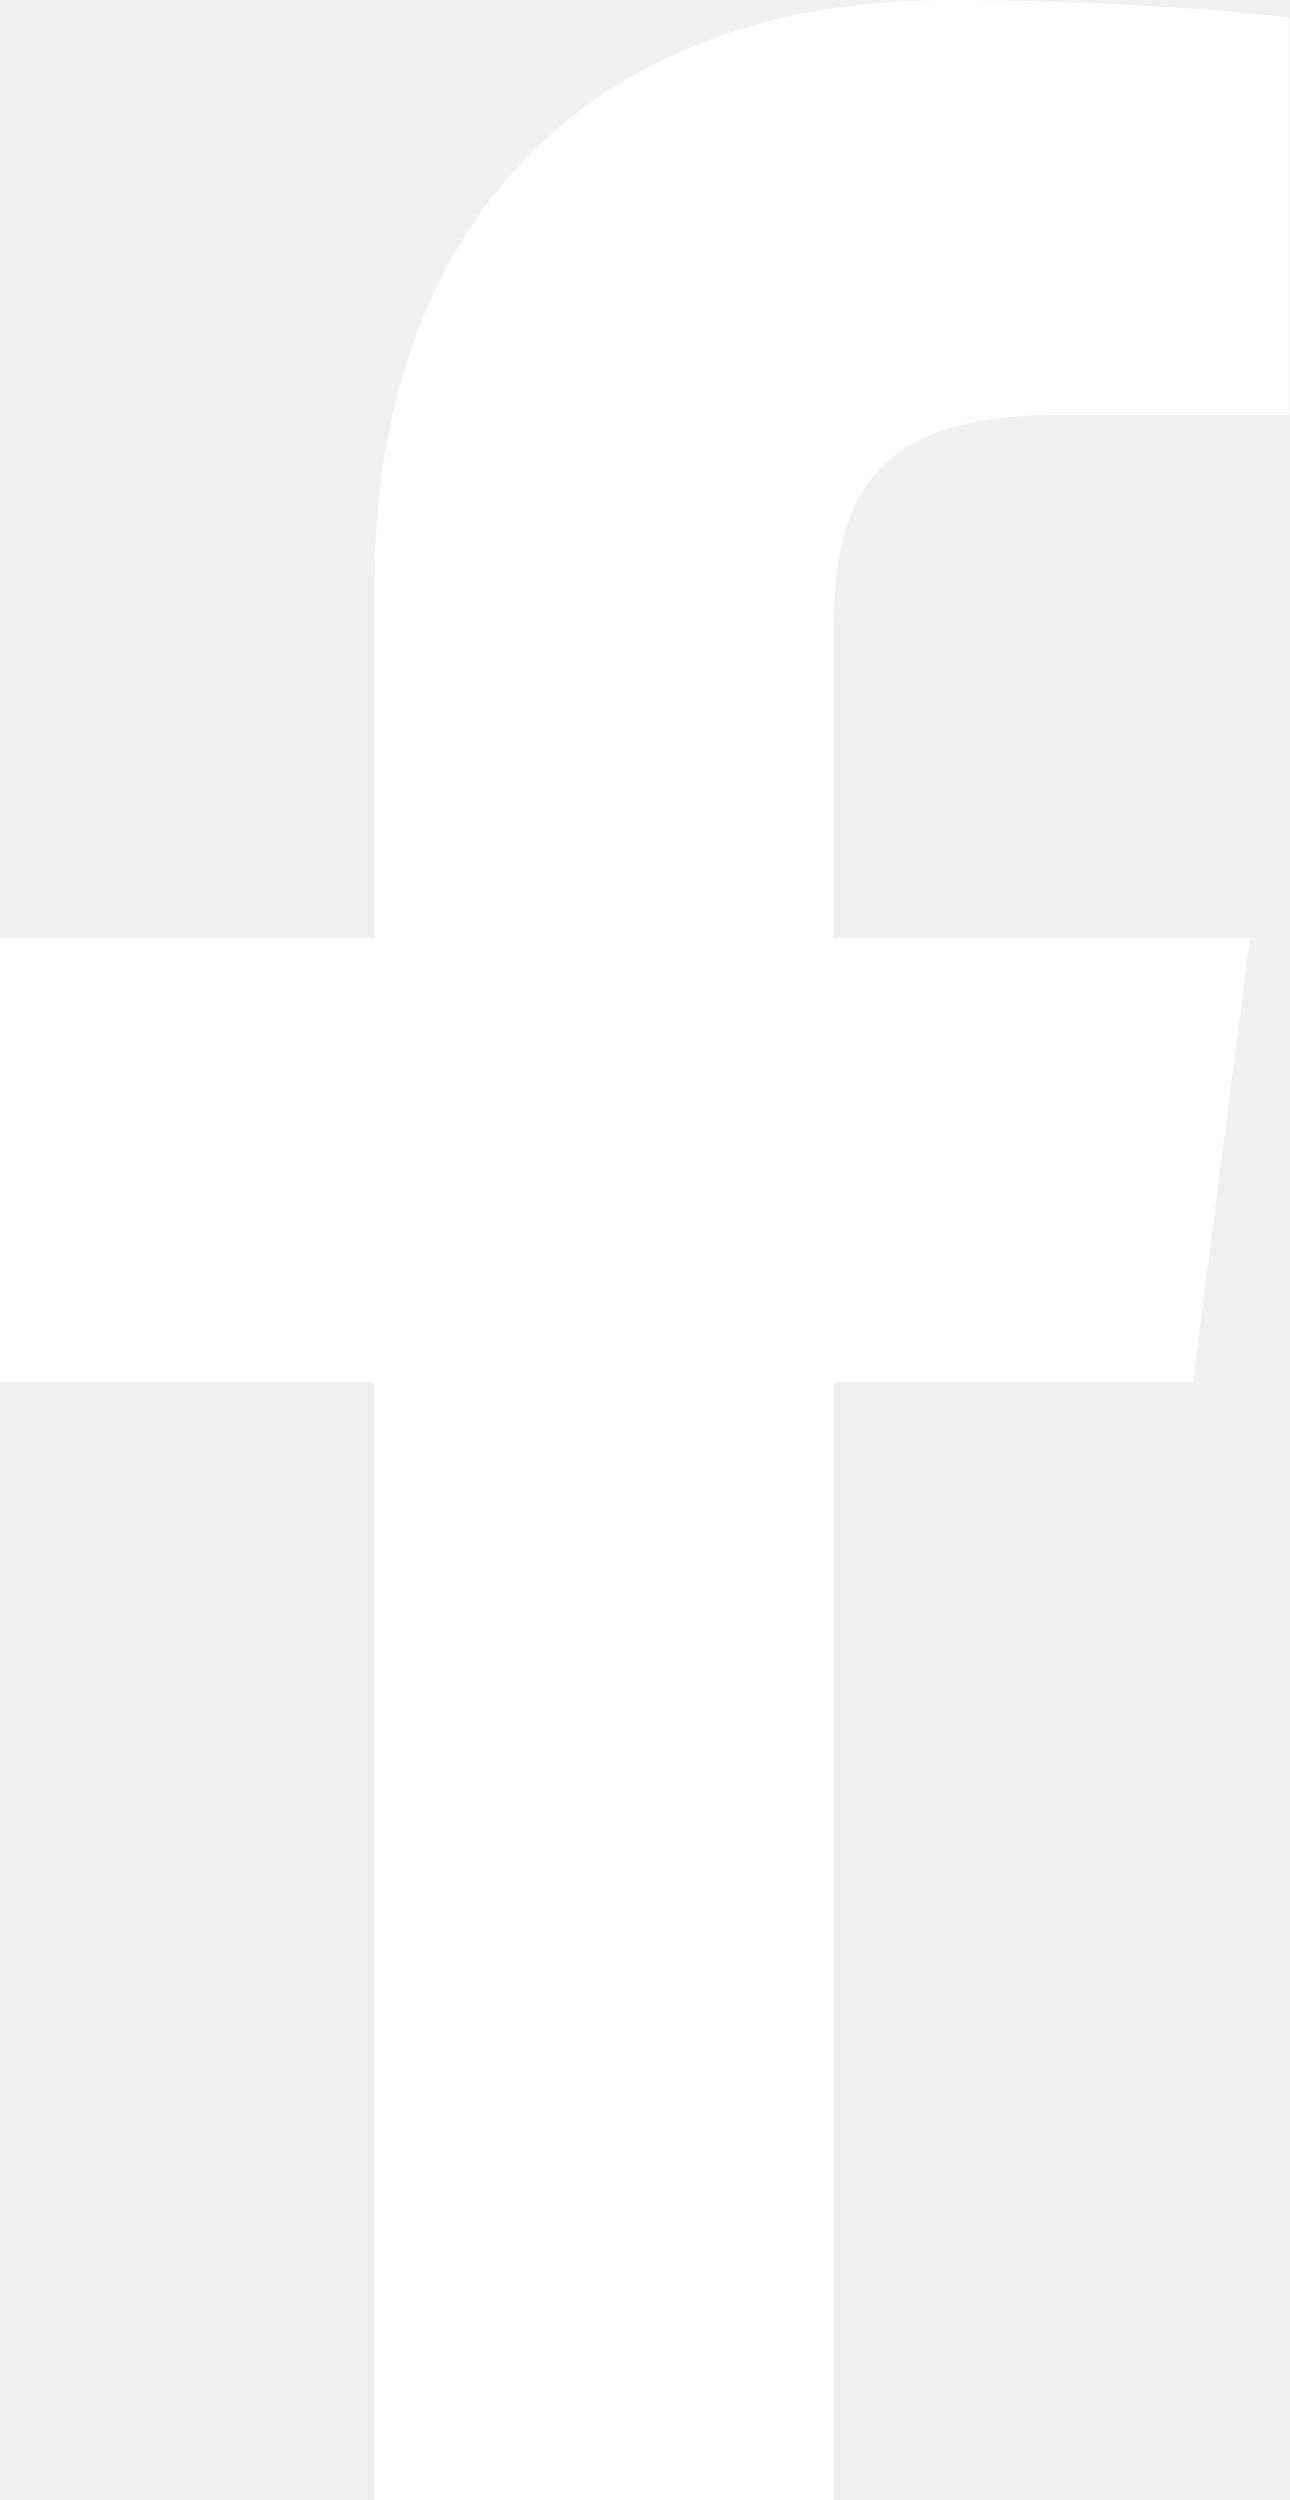
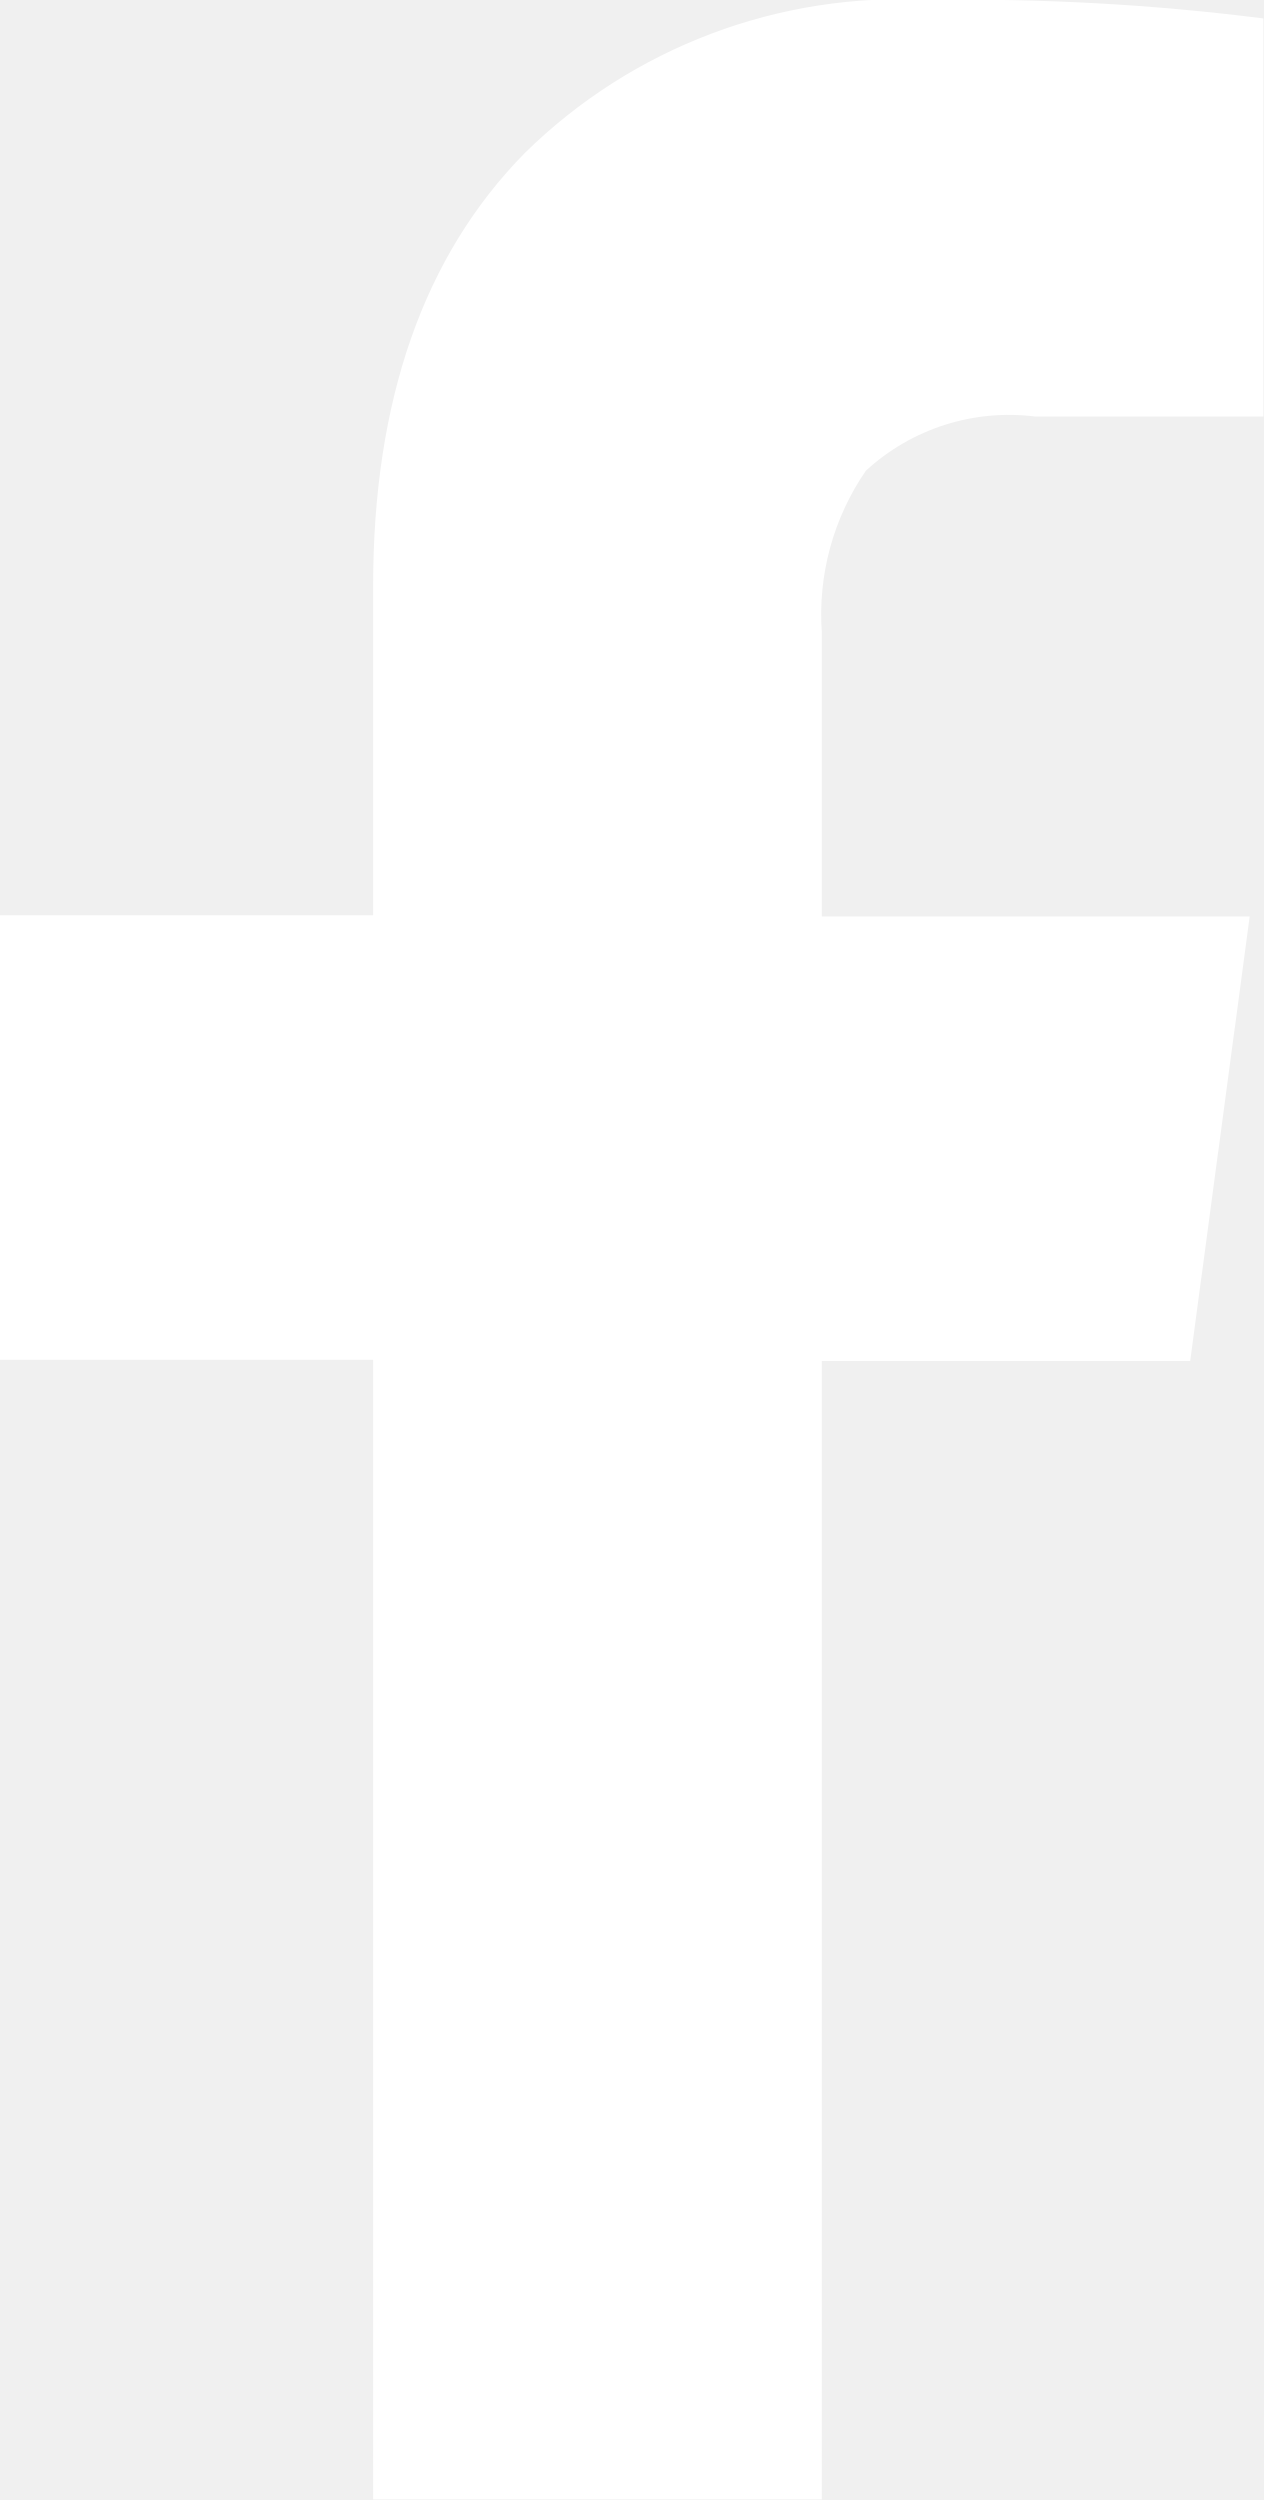
- <svg xmlns="http://www.w3.org/2000/svg" aria-hidden="true" data-prefix="fab" data-icon="facebook-f" class="svg-inline--fa fa-facebook-f fa-w-9" role="img" viewBox="0 0 264 512" width="100%" height="100%">
-   <rect id="svgEditorBackground" x="0" y="0" width="264" height="512" style="fill:none;stroke:none;" />
-   <path d="M76.7,512v-229h-76.7v-91h76.7v-71.7c0,-77.9,47.6,-120.3,117.1,-120.3c33.3,0,61.9,2.5,70.2,3.6v81.4h-48.2c-37.8,0,-45.1,18,-45.1,44.3v62.7h85.3l-11.7,91h-73.6v229" style="fill:white;" />
+ <svg xmlns="http://www.w3.org/2000/svg" id="Layer_1" data-name="Layer 1" width="21.23" height="42.01" viewBox="0 0 21.23 42.01">
+   <defs>
+     <style>.cls-1{fill:#fff;}</style>
+   </defs>
+   <path class="cls-1" d="M21.23,0.31V7H17.4a3.55,3.55,0,0,0-2.85.91,4.26,4.26,0,0,0-.74,2.72v4.77H21l-1,7.47H13.81V42H6.27V22.85H0V15.38H6.27V9.85q0-4.69,2.55-7.28A9,9,0,0,1,15.63,0,39.57,39.57,0,0,1,21.23.31Z" />
</svg>
